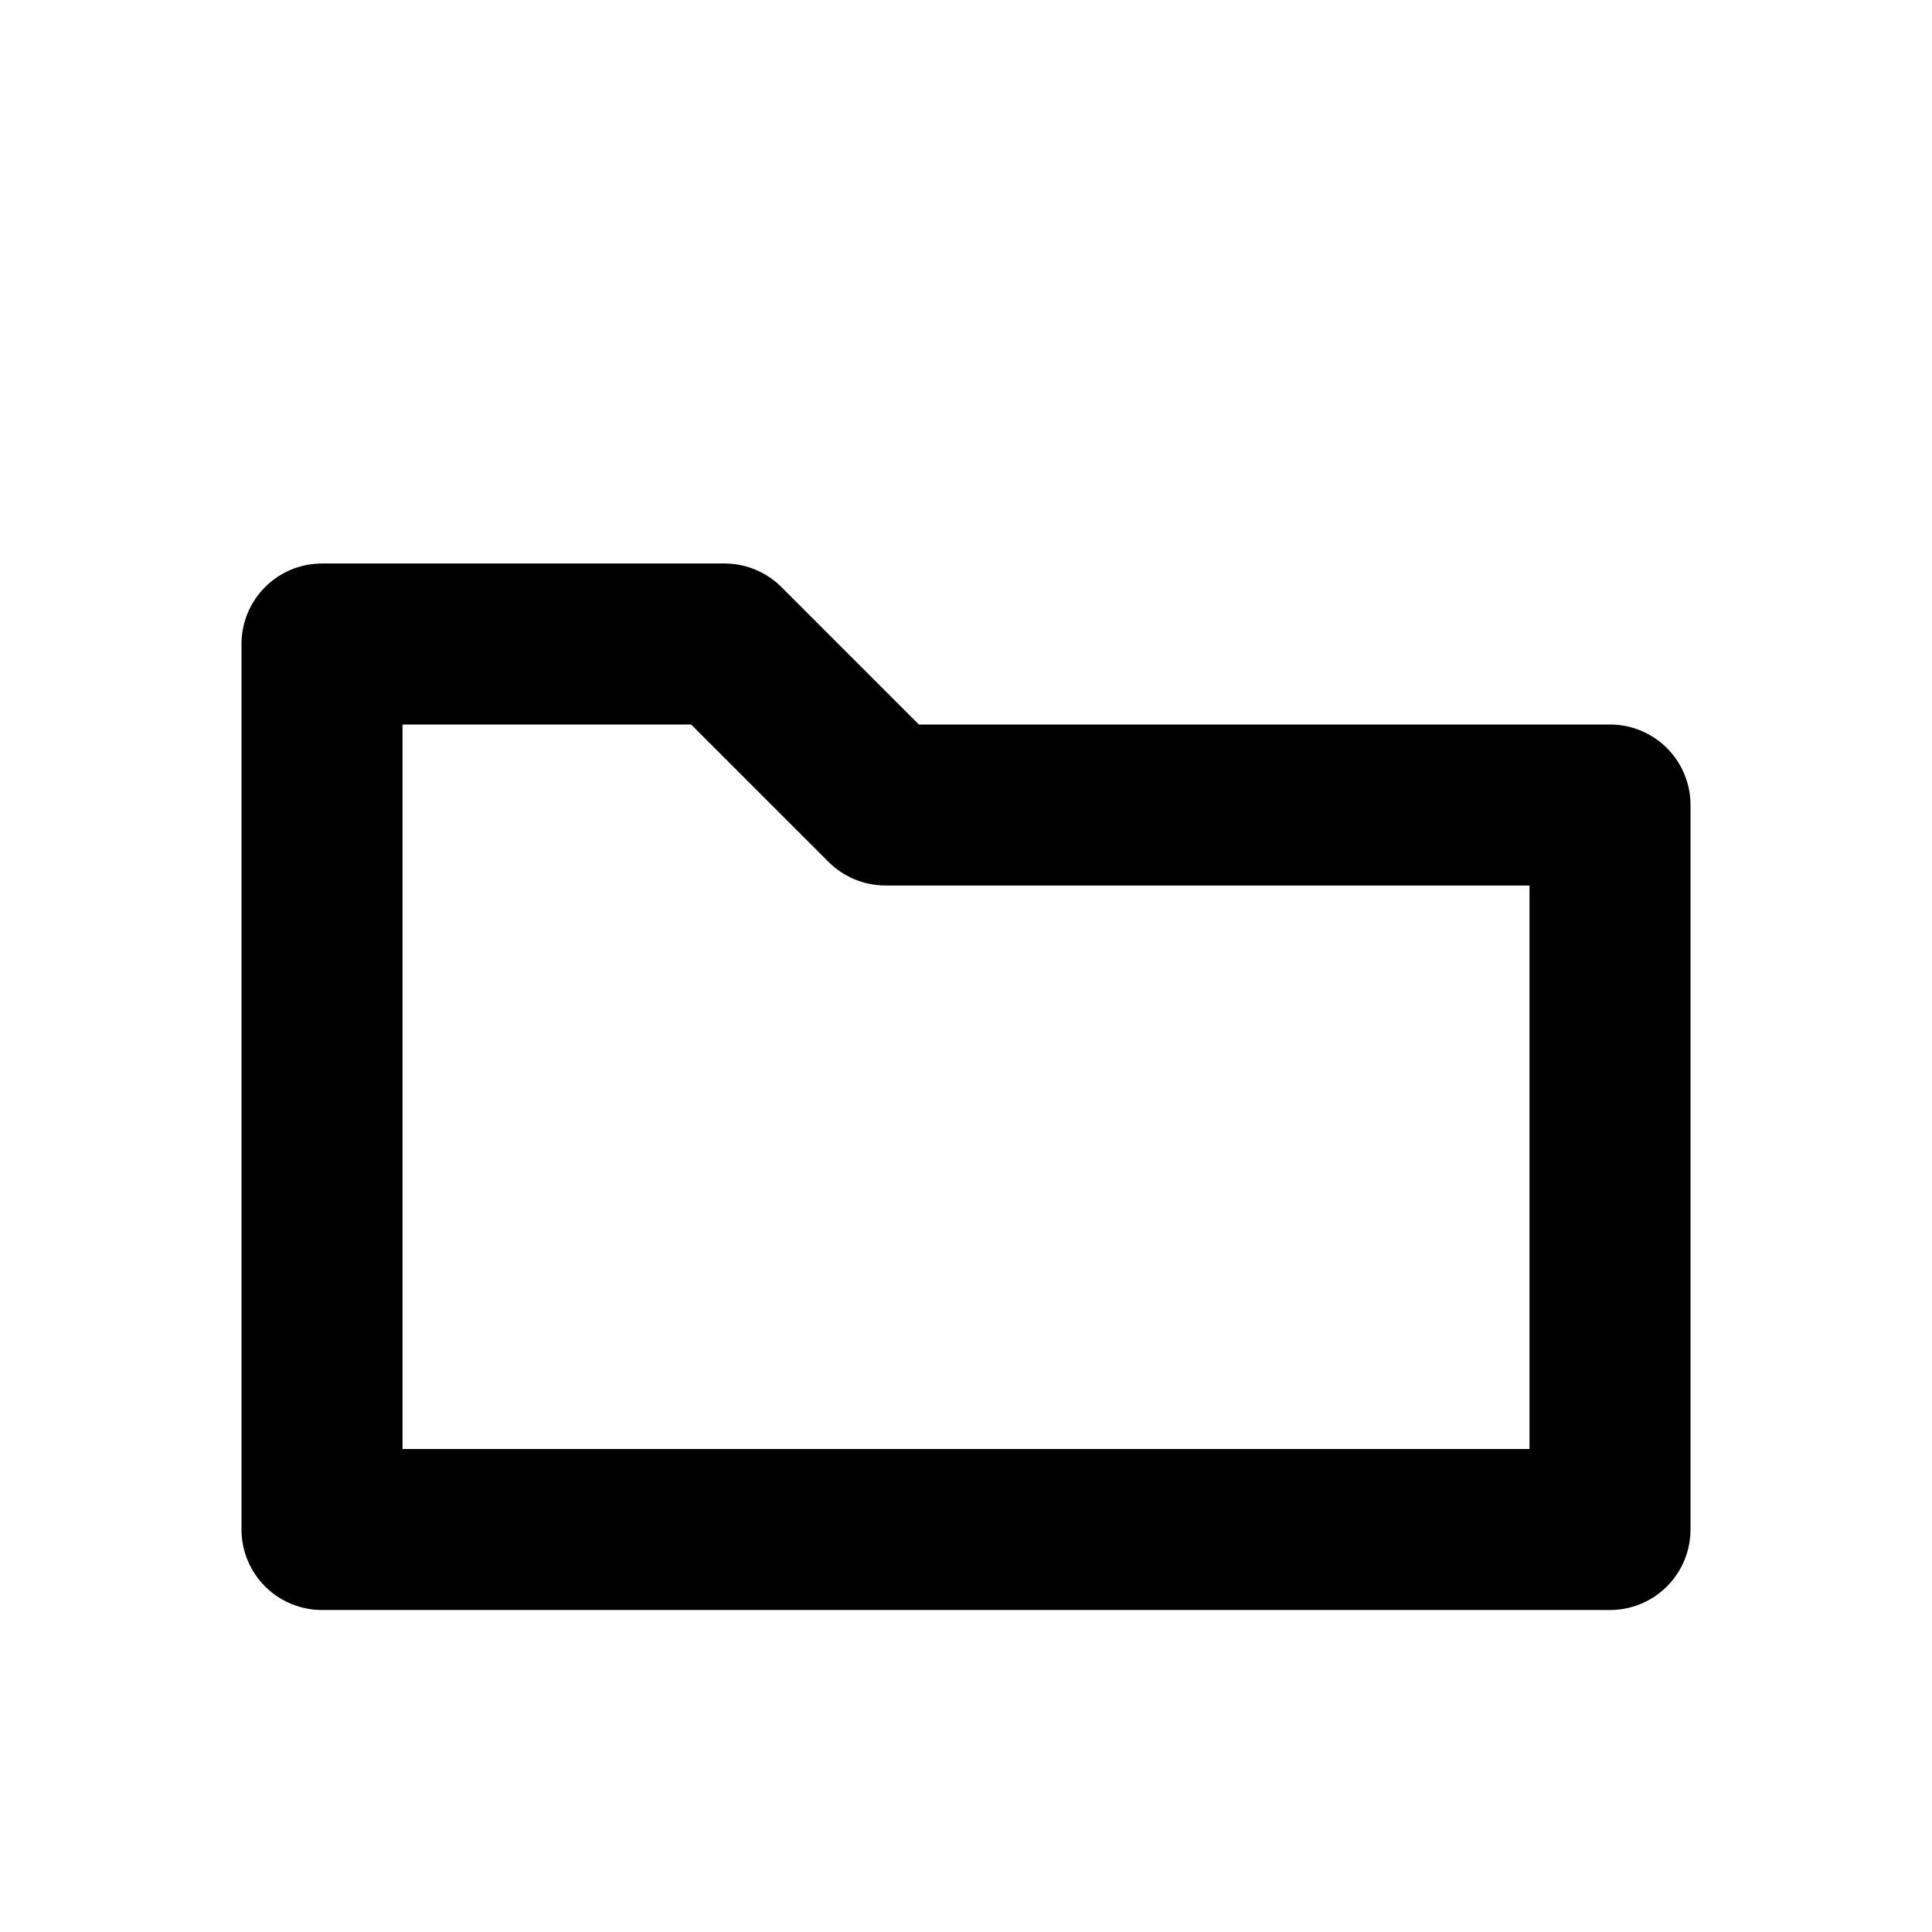
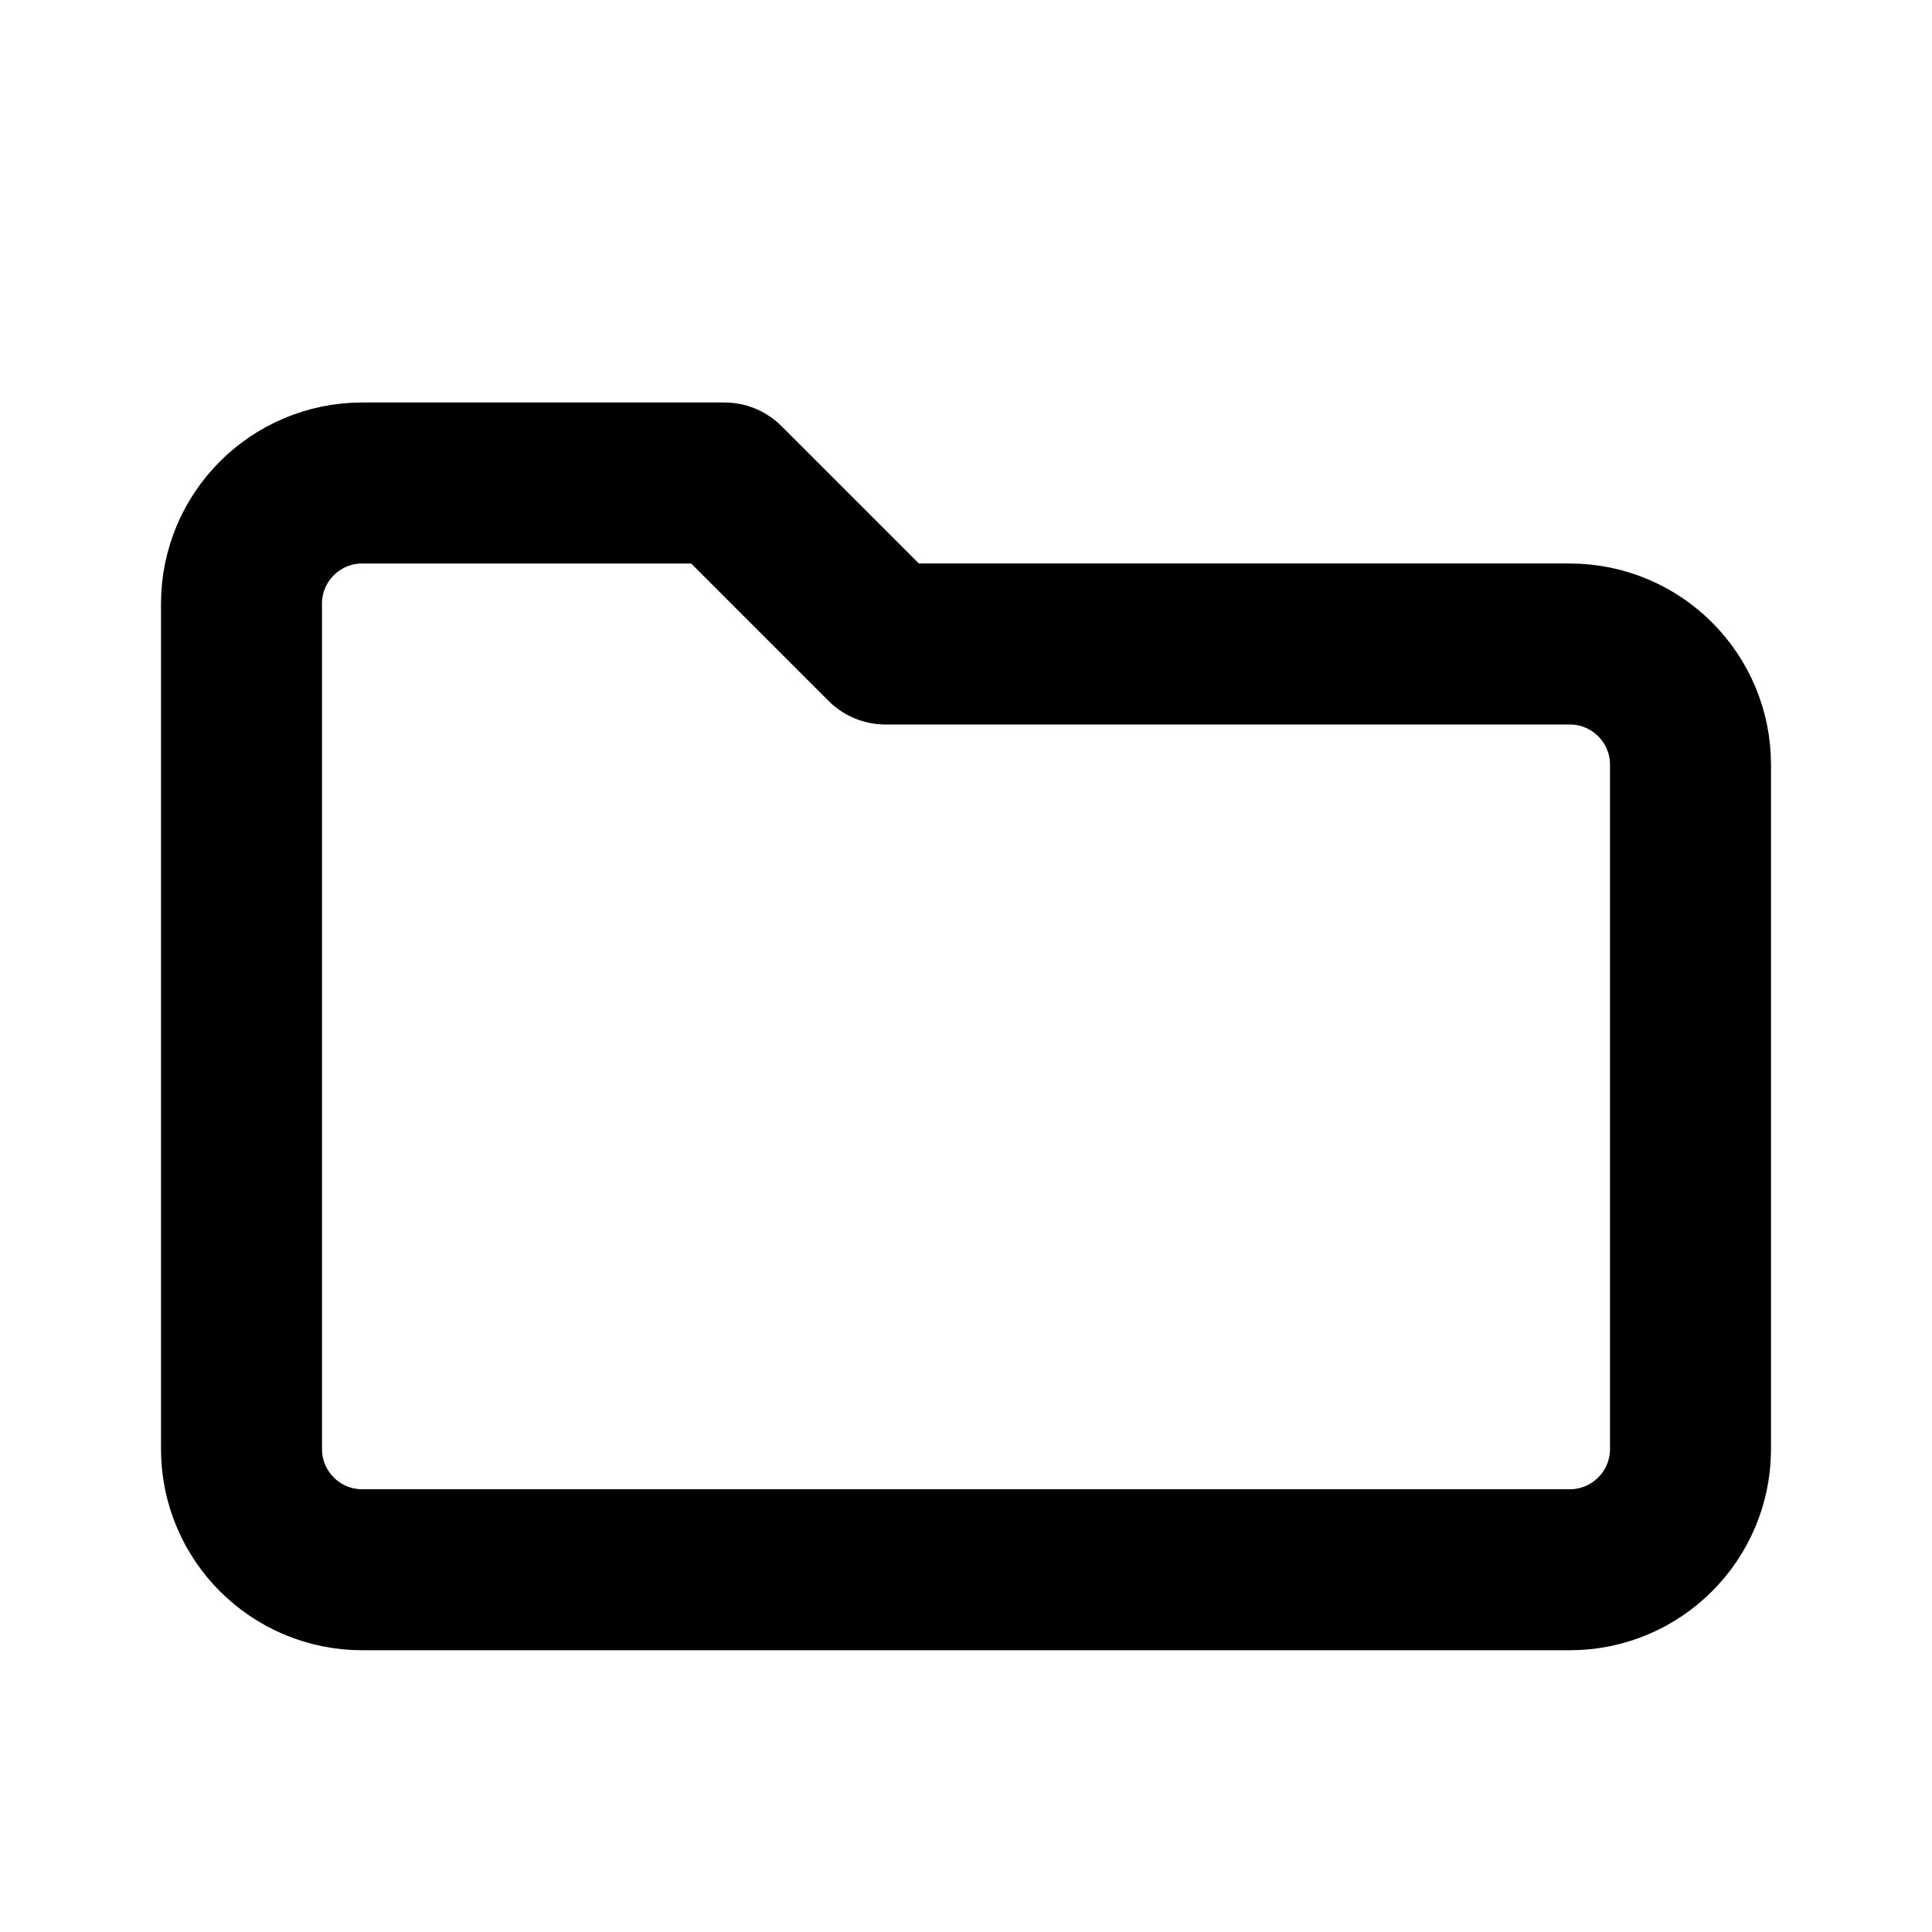
<svg xmlns="http://www.w3.org/2000/svg" viewBox="0 0 24 24" fill="none" stroke="currentColor" stroke-width="2" aria-hidden="true">
-   <path d="M4 8h5l2 2h9v9H4z" stroke-linecap="round" stroke-linejoin="round" />
+   <path d="M3 7.5V18a1.5 1.5 0 0 0 1.5 1.5H19.5A1.5 1.5 0 0 0 21 18V9.5A1.5 1.5 0 0 0 19.5 8H11L9 6H4.5A1.5 1.5 0 0 0 3 7.5z" stroke-linecap="round" stroke-linejoin="round" />
</svg>
